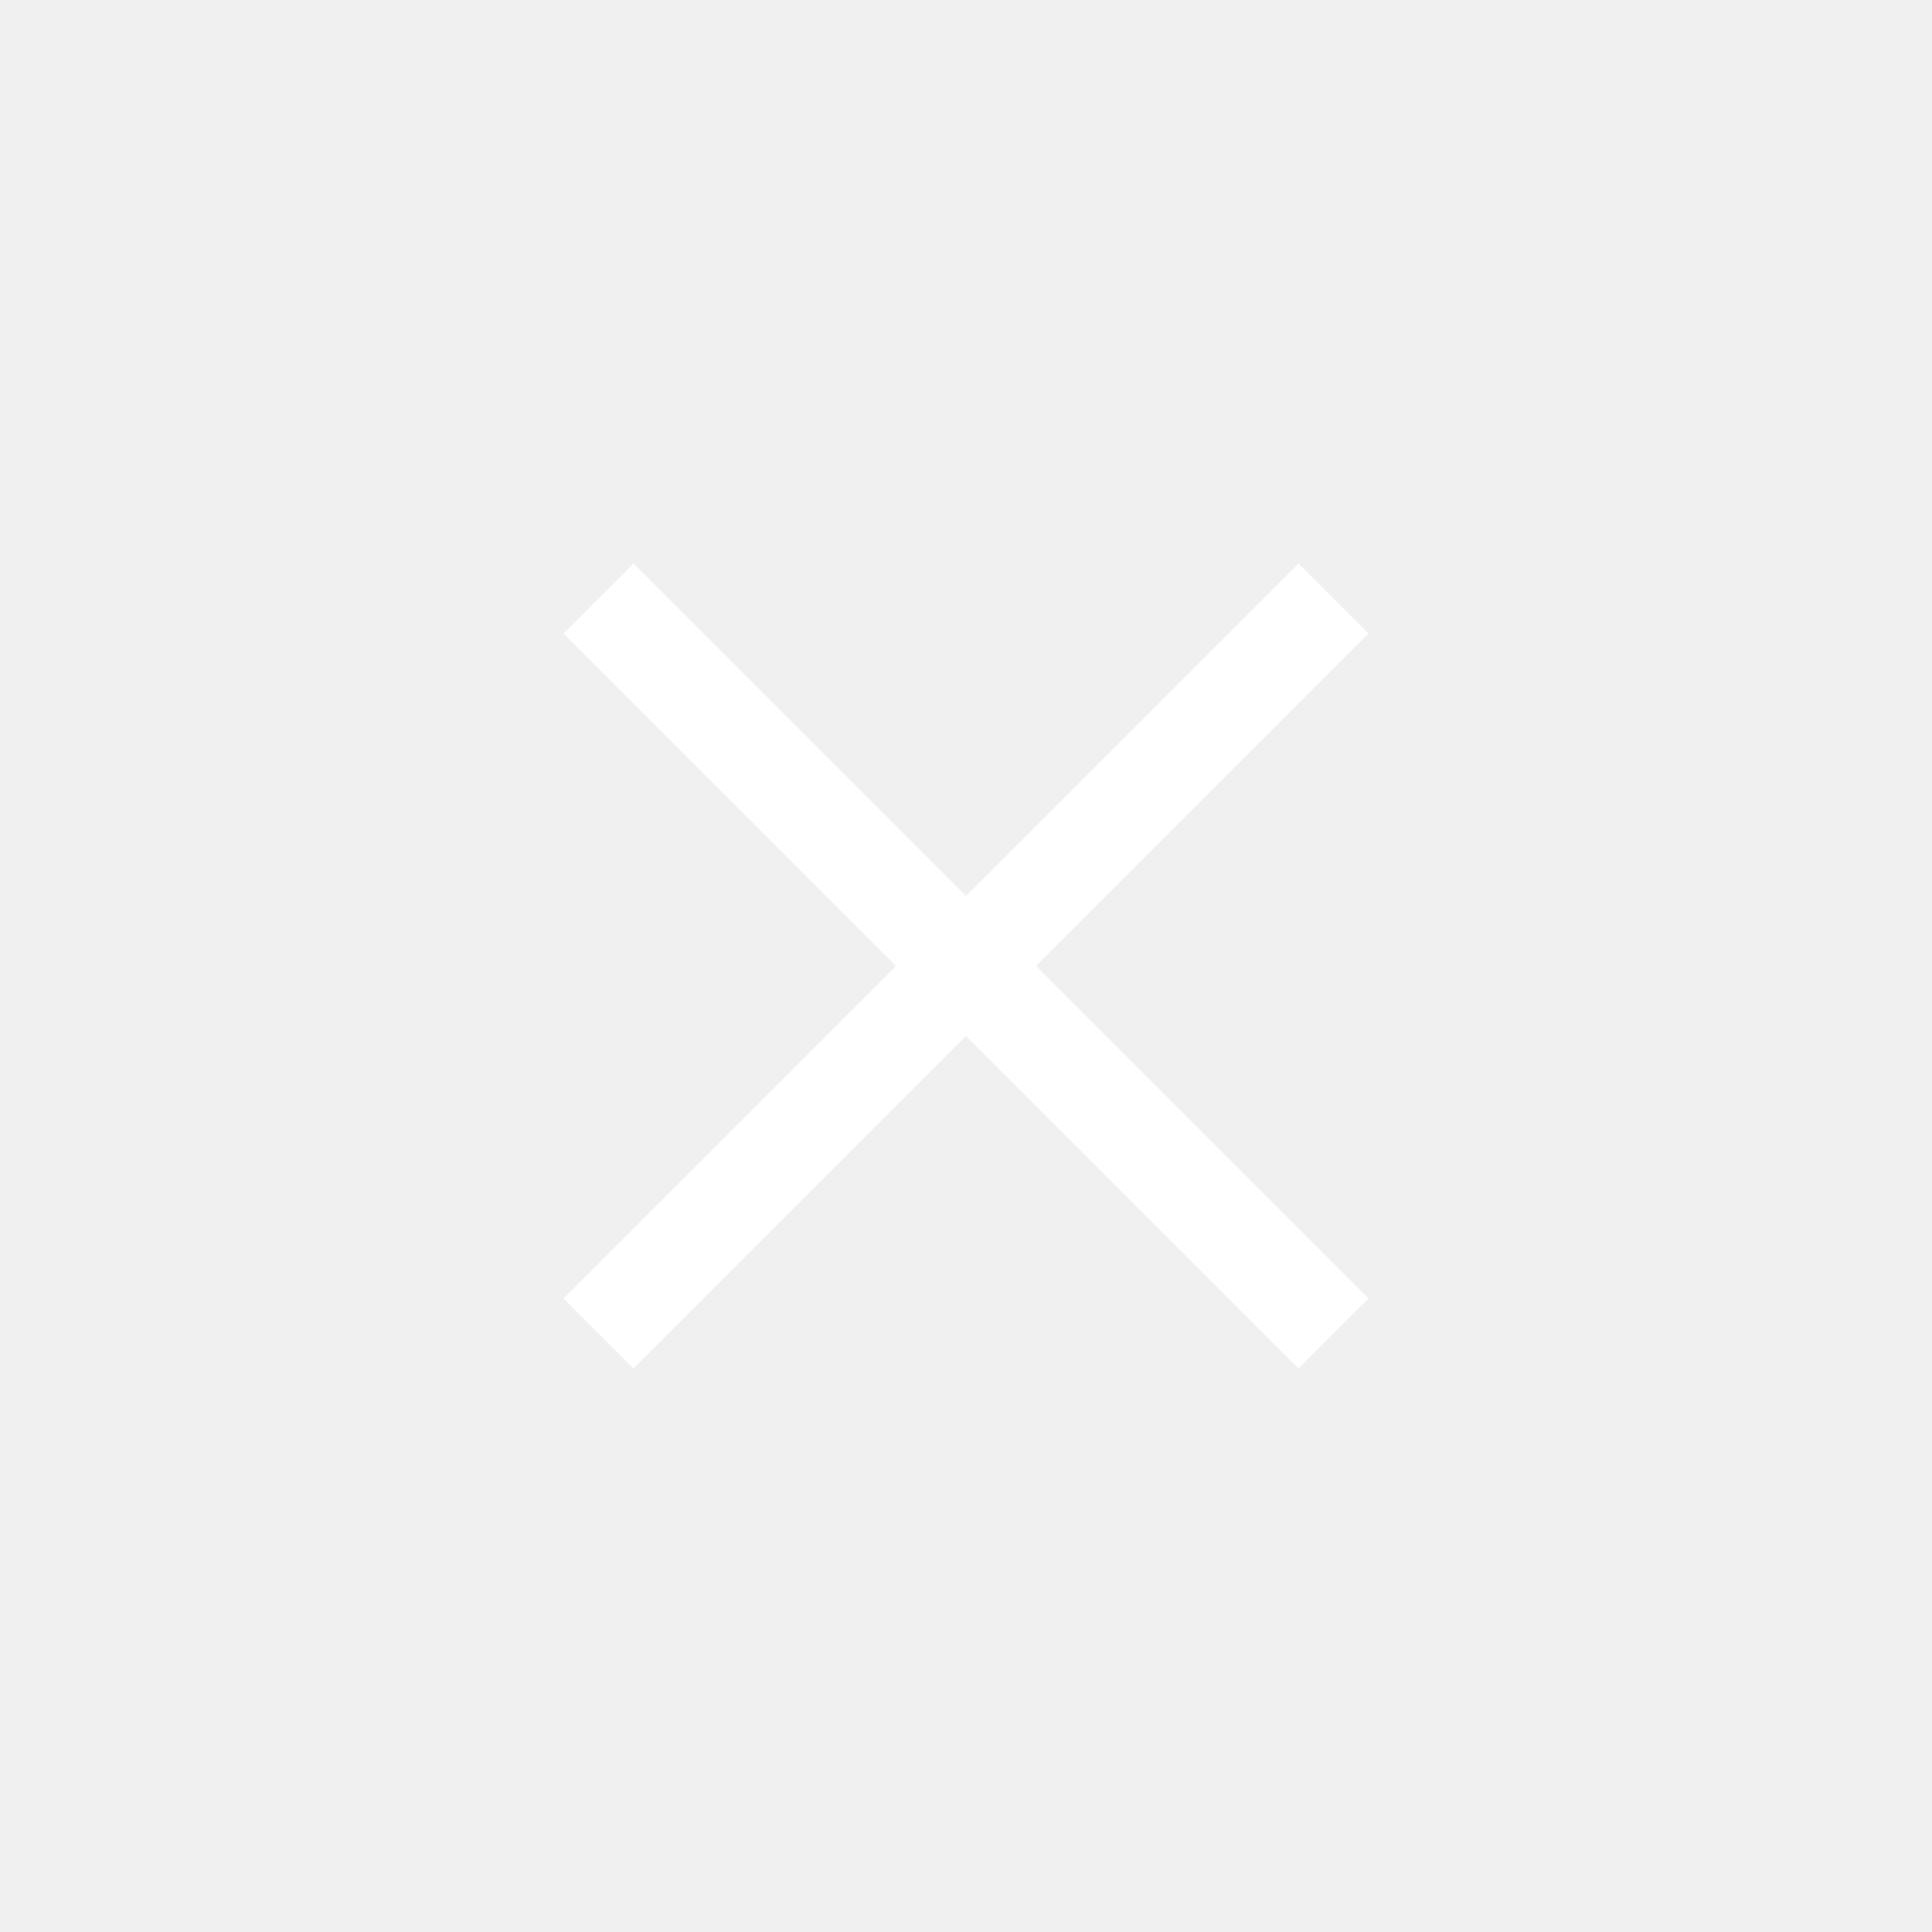
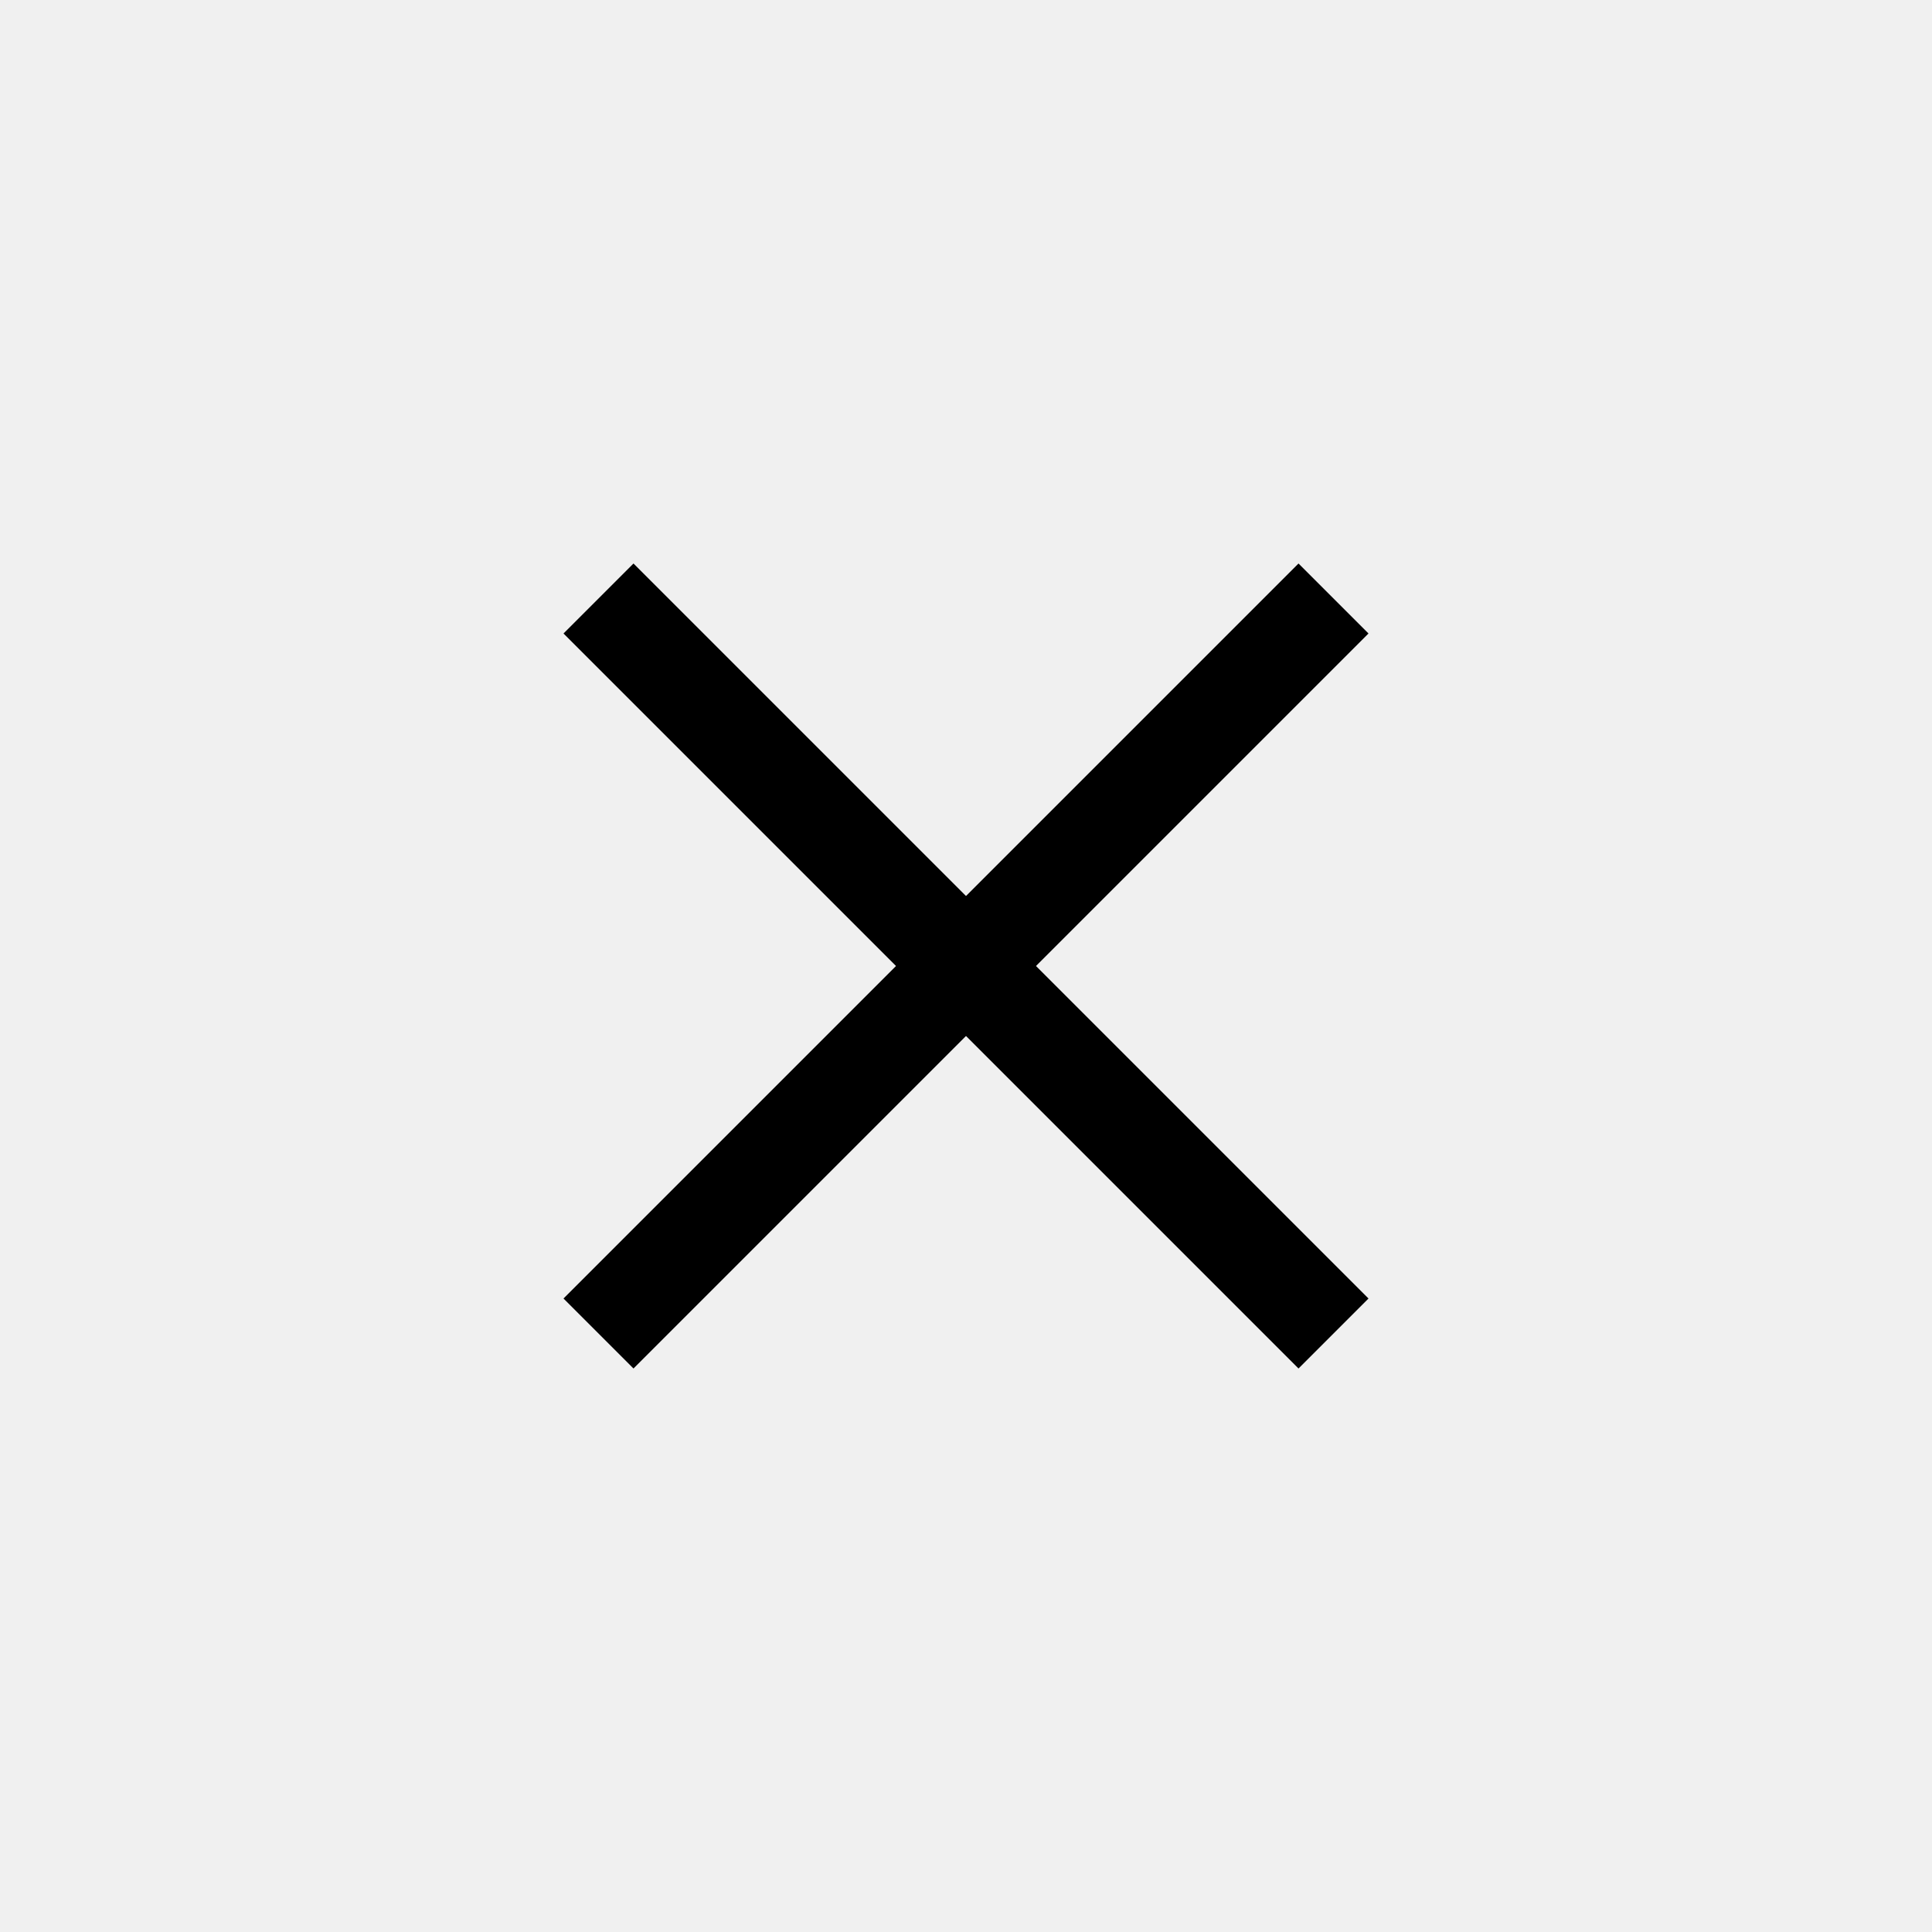
- <svg xmlns="http://www.w3.org/2000/svg" width="48" height="48" viewBox="0 0 48 48" fill="none">
-   <path d="M14 32.261L15.739 34L34 15.739L32.261 14L14 32.261Z" fill="white" />
-   <path d="M15.739 14L14 15.739L32.261 34L34 32.261L15.739 14Z" fill="white" />
+ <svg xmlns="http://www.w3.org/2000/svg" width="48" height="48" viewBox="0 0 48 48">
+   <path d="M14 32.261L15.739 34L34 15.739L32.261 14L14 32.261Z" />
+   <path d="M15.739 14L14 15.739L32.261 34L34 32.261L15.739 14Z" />
</svg>
